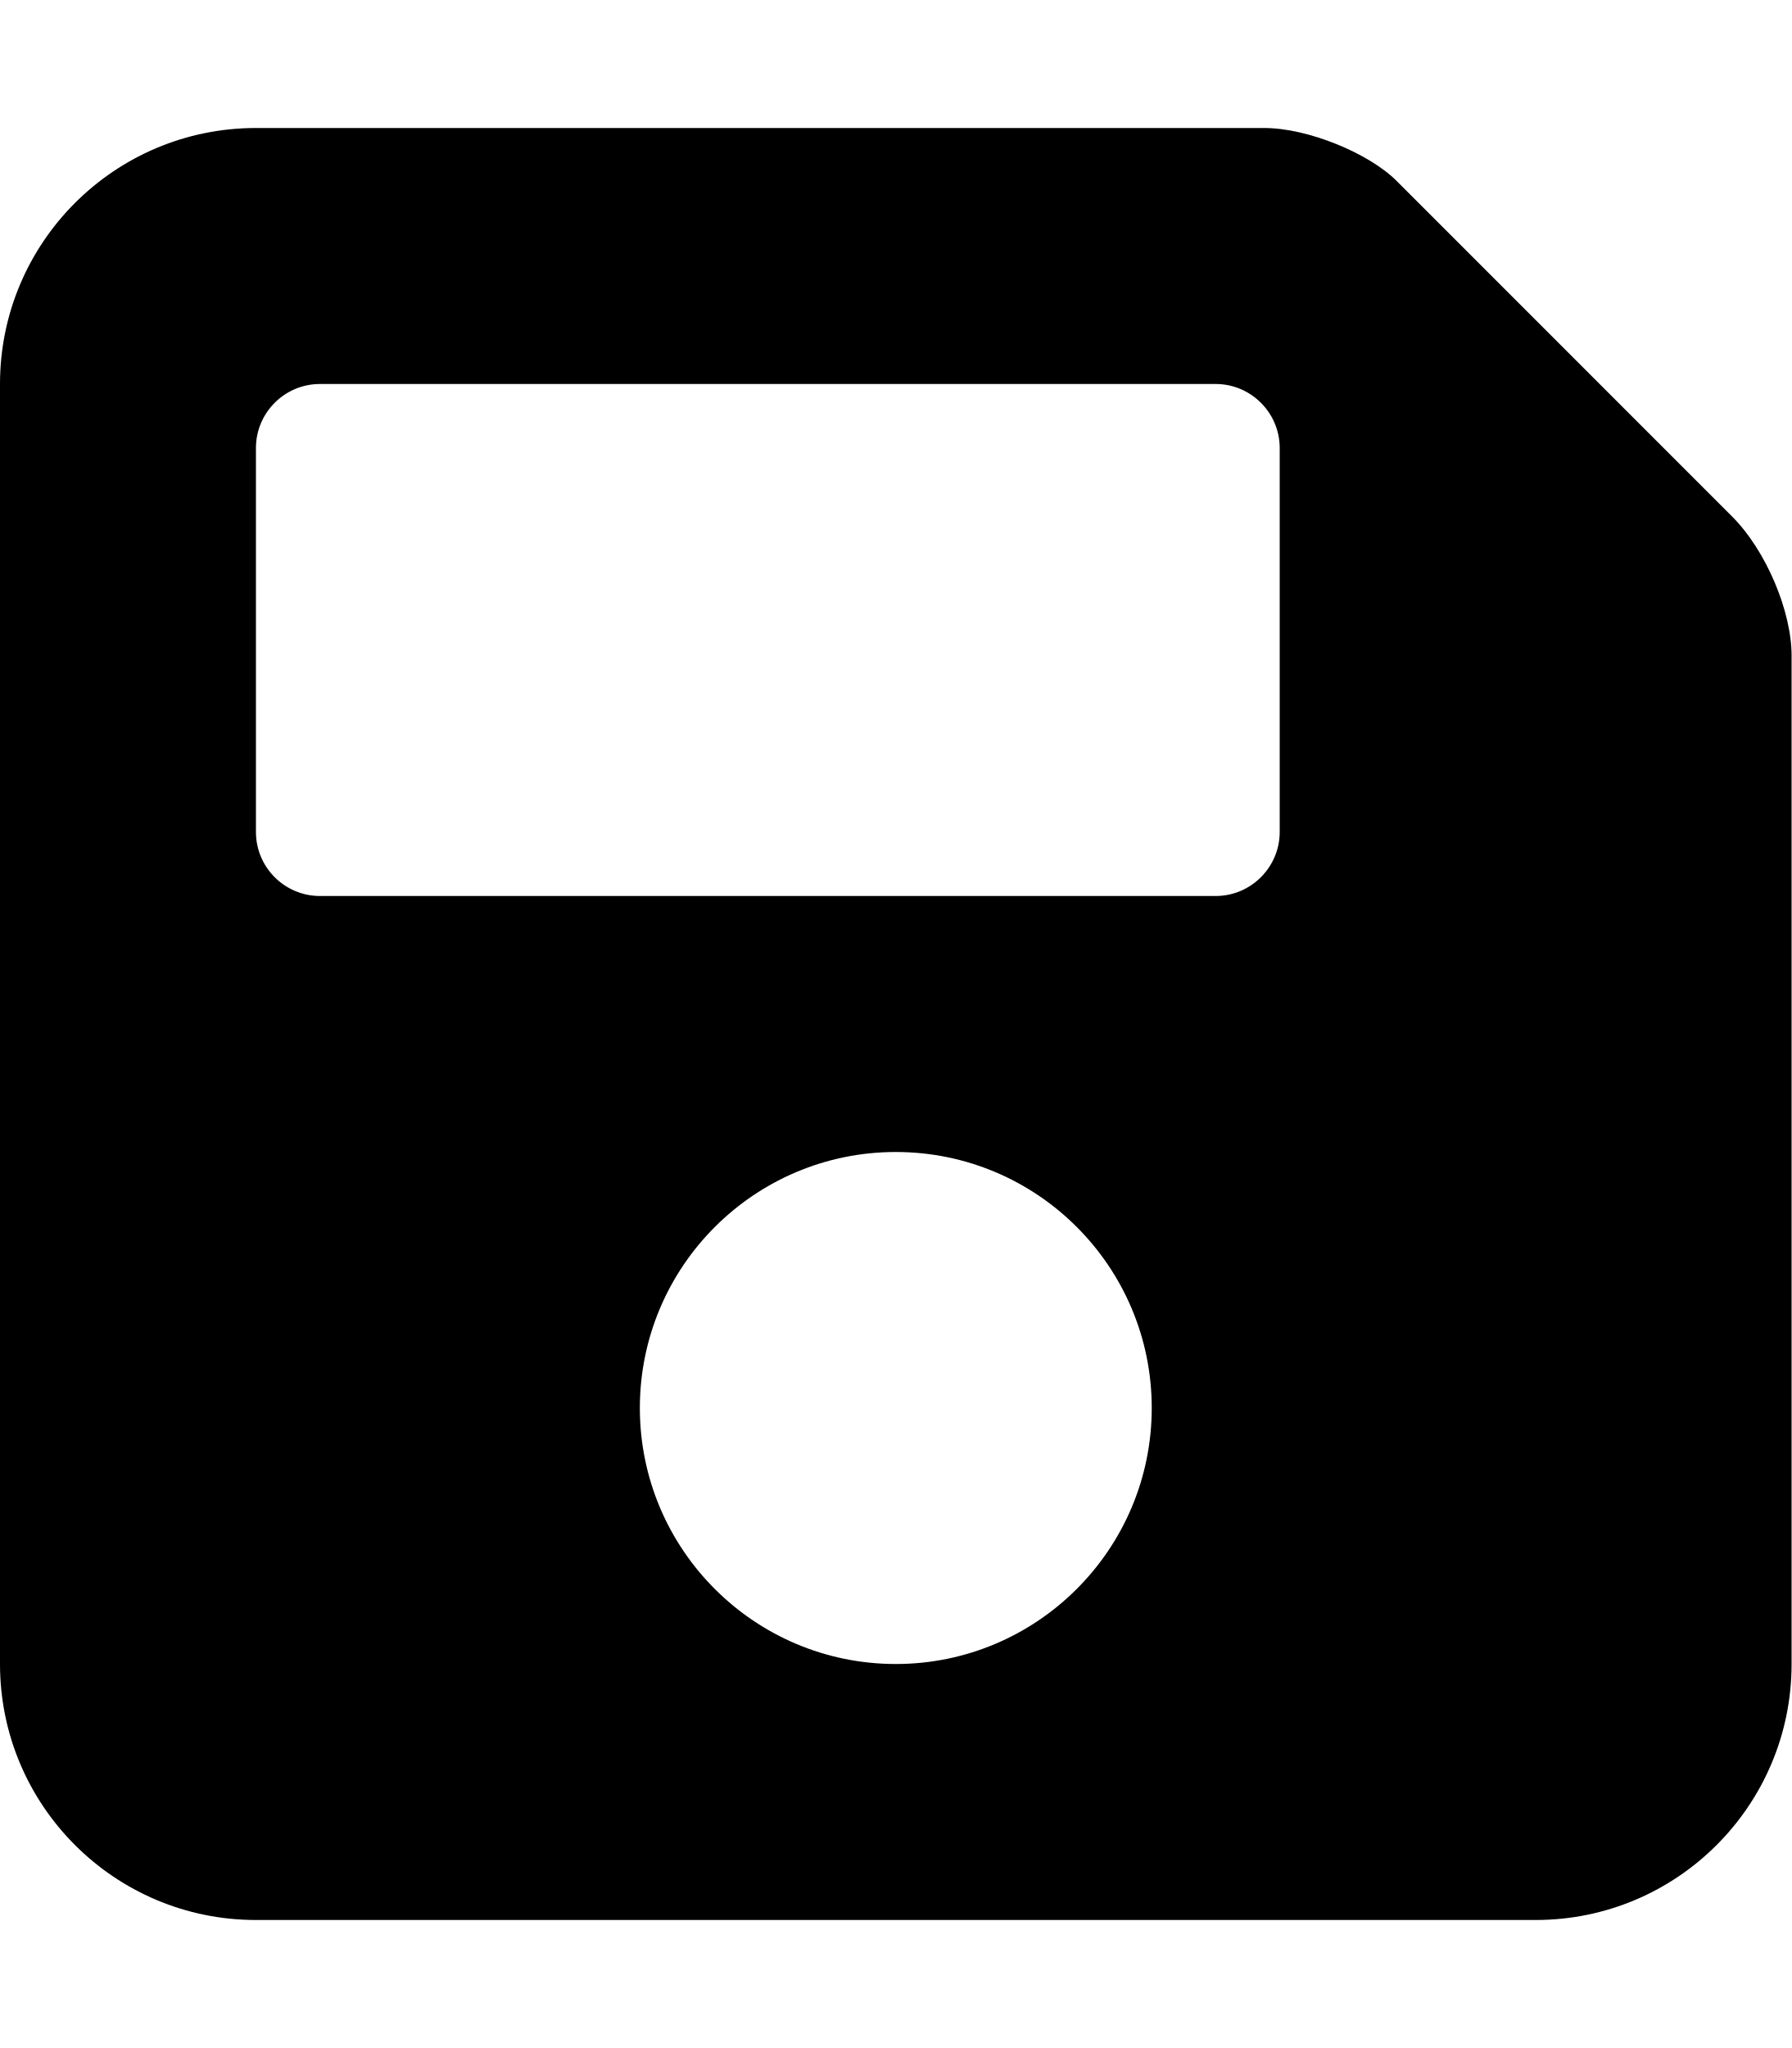
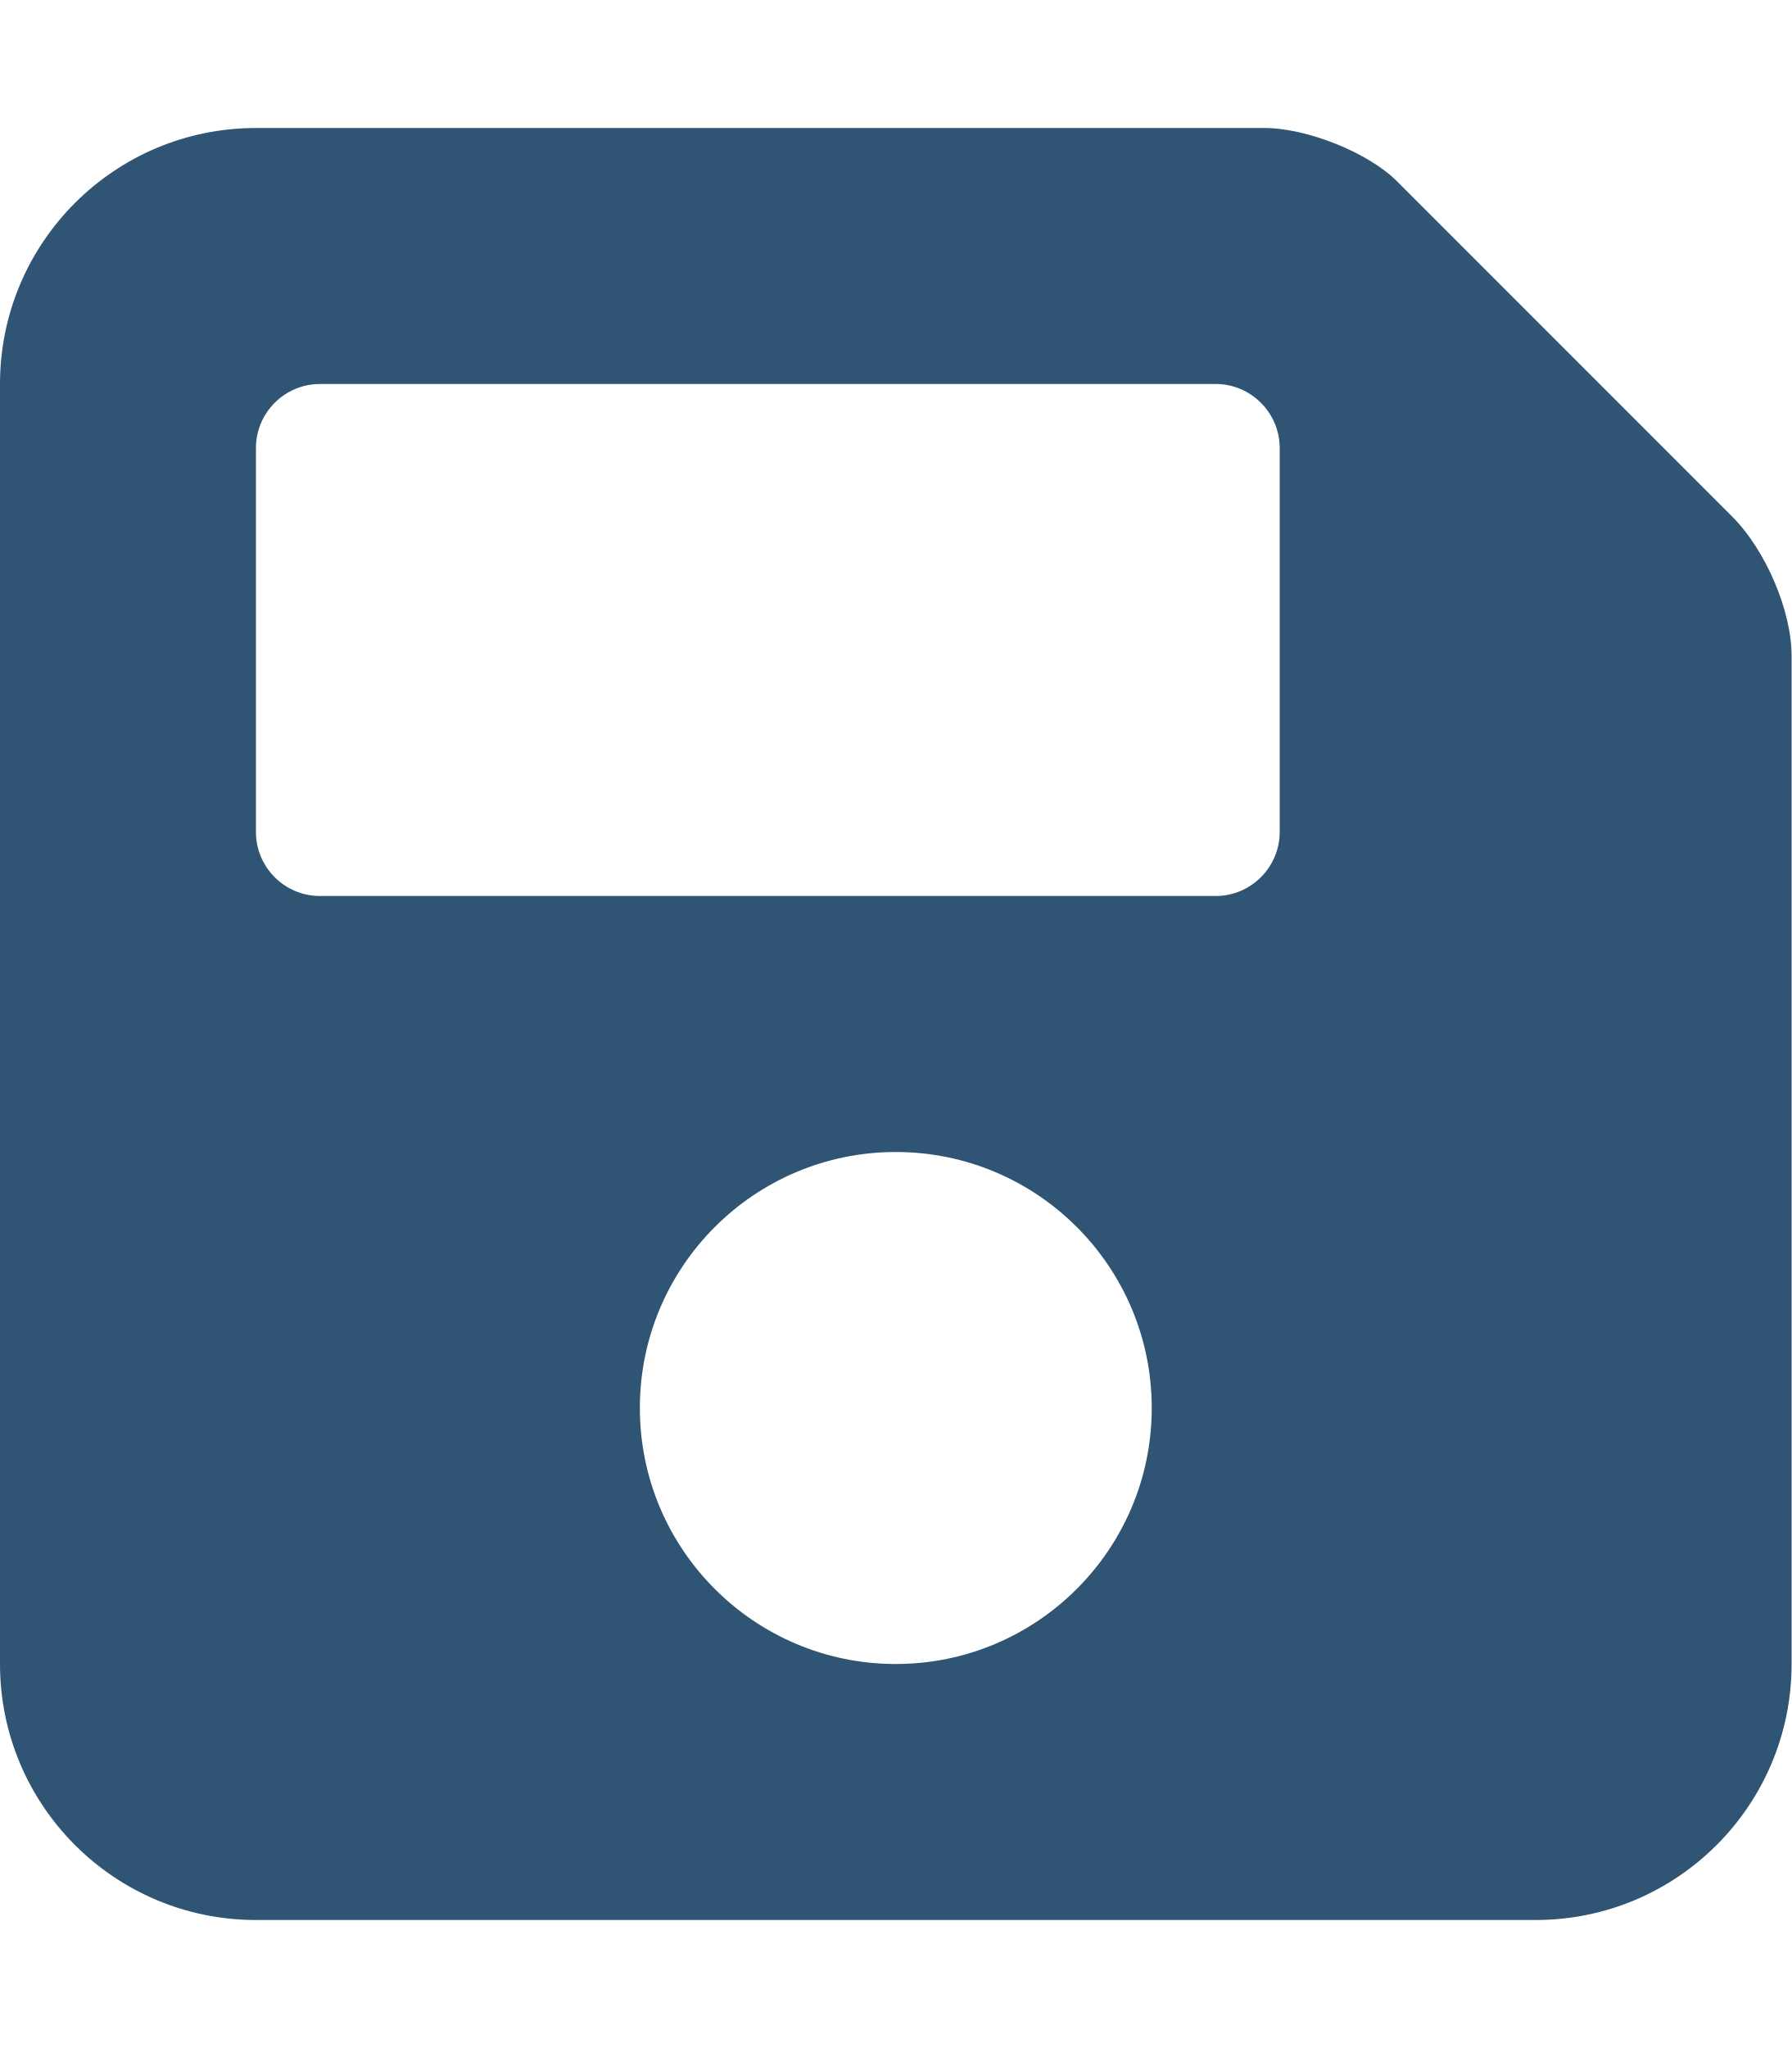
<svg xmlns="http://www.w3.org/2000/svg" viewBox="0 0 448 512">
-   <path d="M433.1 129.1l-83.9-83.9C342.3 38.32 327.1 32 316.1 32H64C28.65 32 0 60.65 0 96v320c0 35.35 28.65 64 64 64h320c35.35 0 64-28.65 64-64V163.9C448 152.9 441.7 137.7 433.1 129.1zM224 416c-35.34 0-64-28.66-64-64s28.66-64 64-64s64 28.66 64 64S259.3 416 224 416zM320 208C320 216.8 312.8 224 304 224h-224C71.16 224 64 216.8 64 208v-96C64 103.2 71.16 96 80 96h224C312.8 96 320 103.2 320 112V208z" />
+   <path fill="#2F5474" d="M433.1 129.1l-83.9-83.9C342.3 38.32 327.1 32 316.1 32H64C28.65 32 0 60.65 0 96v320c0 35.35 28.65 64 64 64h320c35.35 0 64-28.65 64-64V163.9C448 152.9 441.7 137.7 433.1 129.1zM224 416c-35.34 0-64-28.66-64-64s28.66-64 64-64s64 28.66 64 64S259.3 416 224 416zM320 208C320 216.8 312.8 224 304 224h-224C71.16 224 64 216.8 64 208v-96C64 103.2 71.16 96 80 96h224C312.8 96 320 103.2 320 112V208z" />
</svg>
